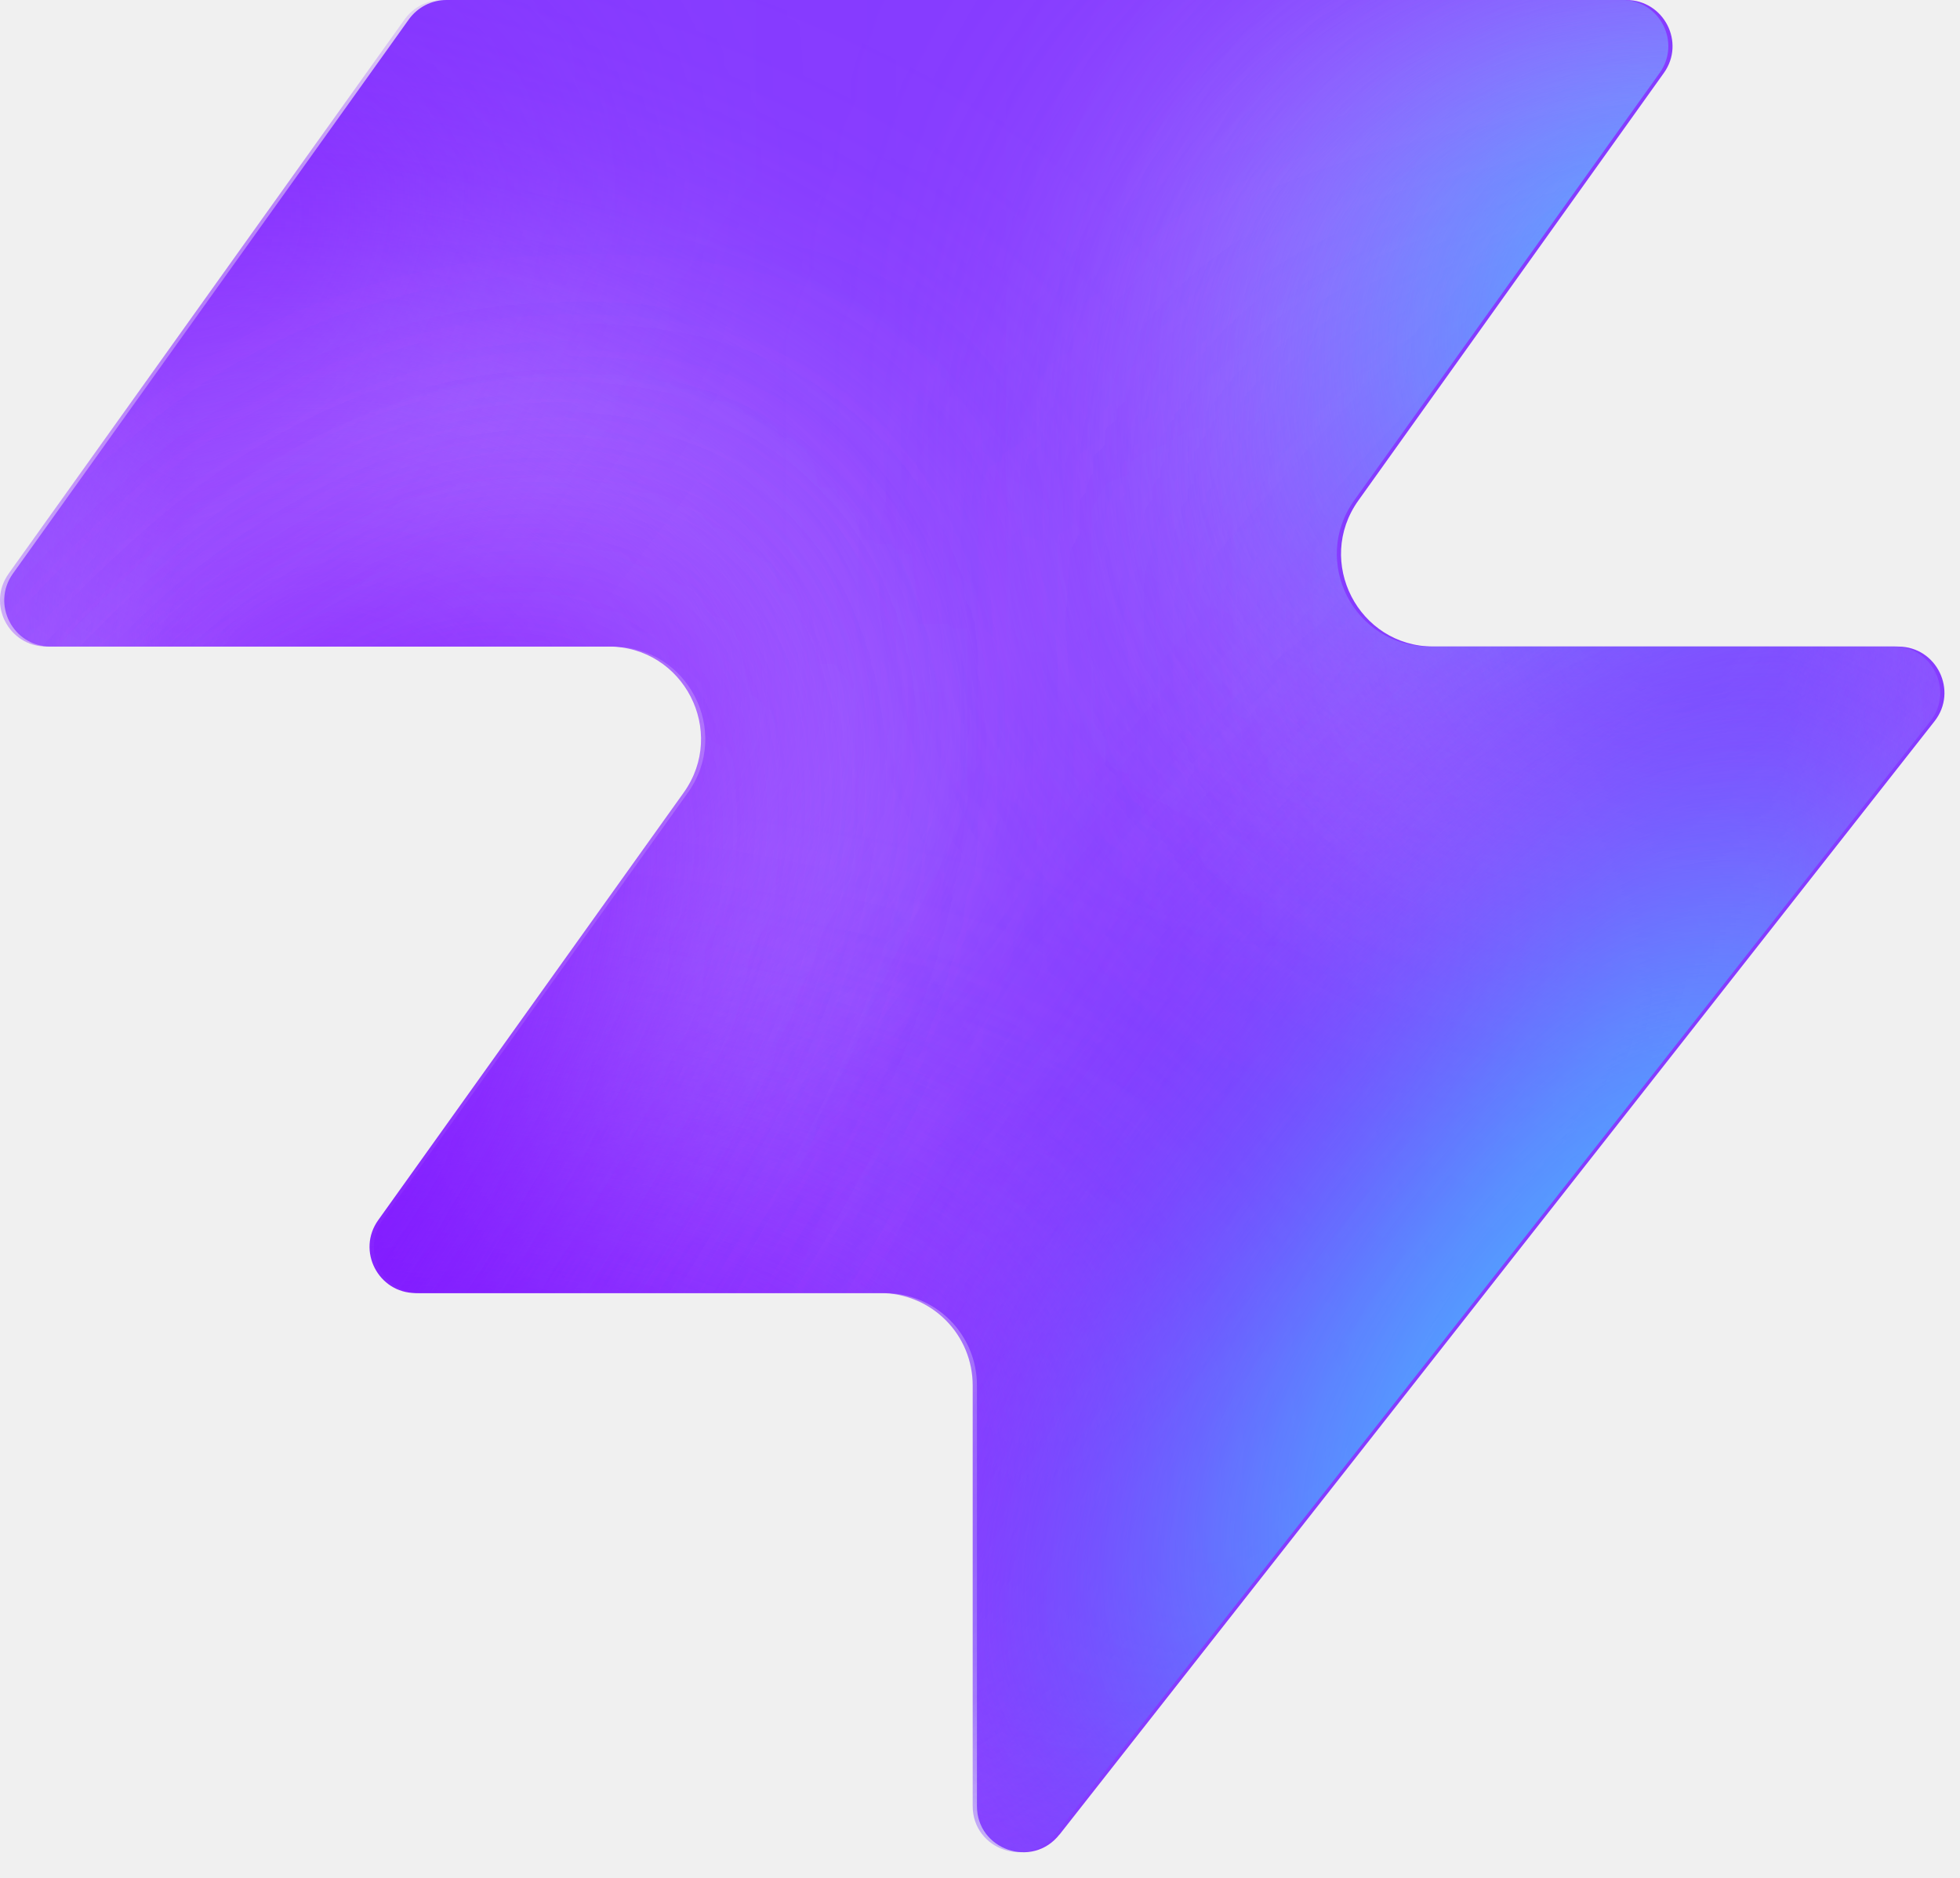
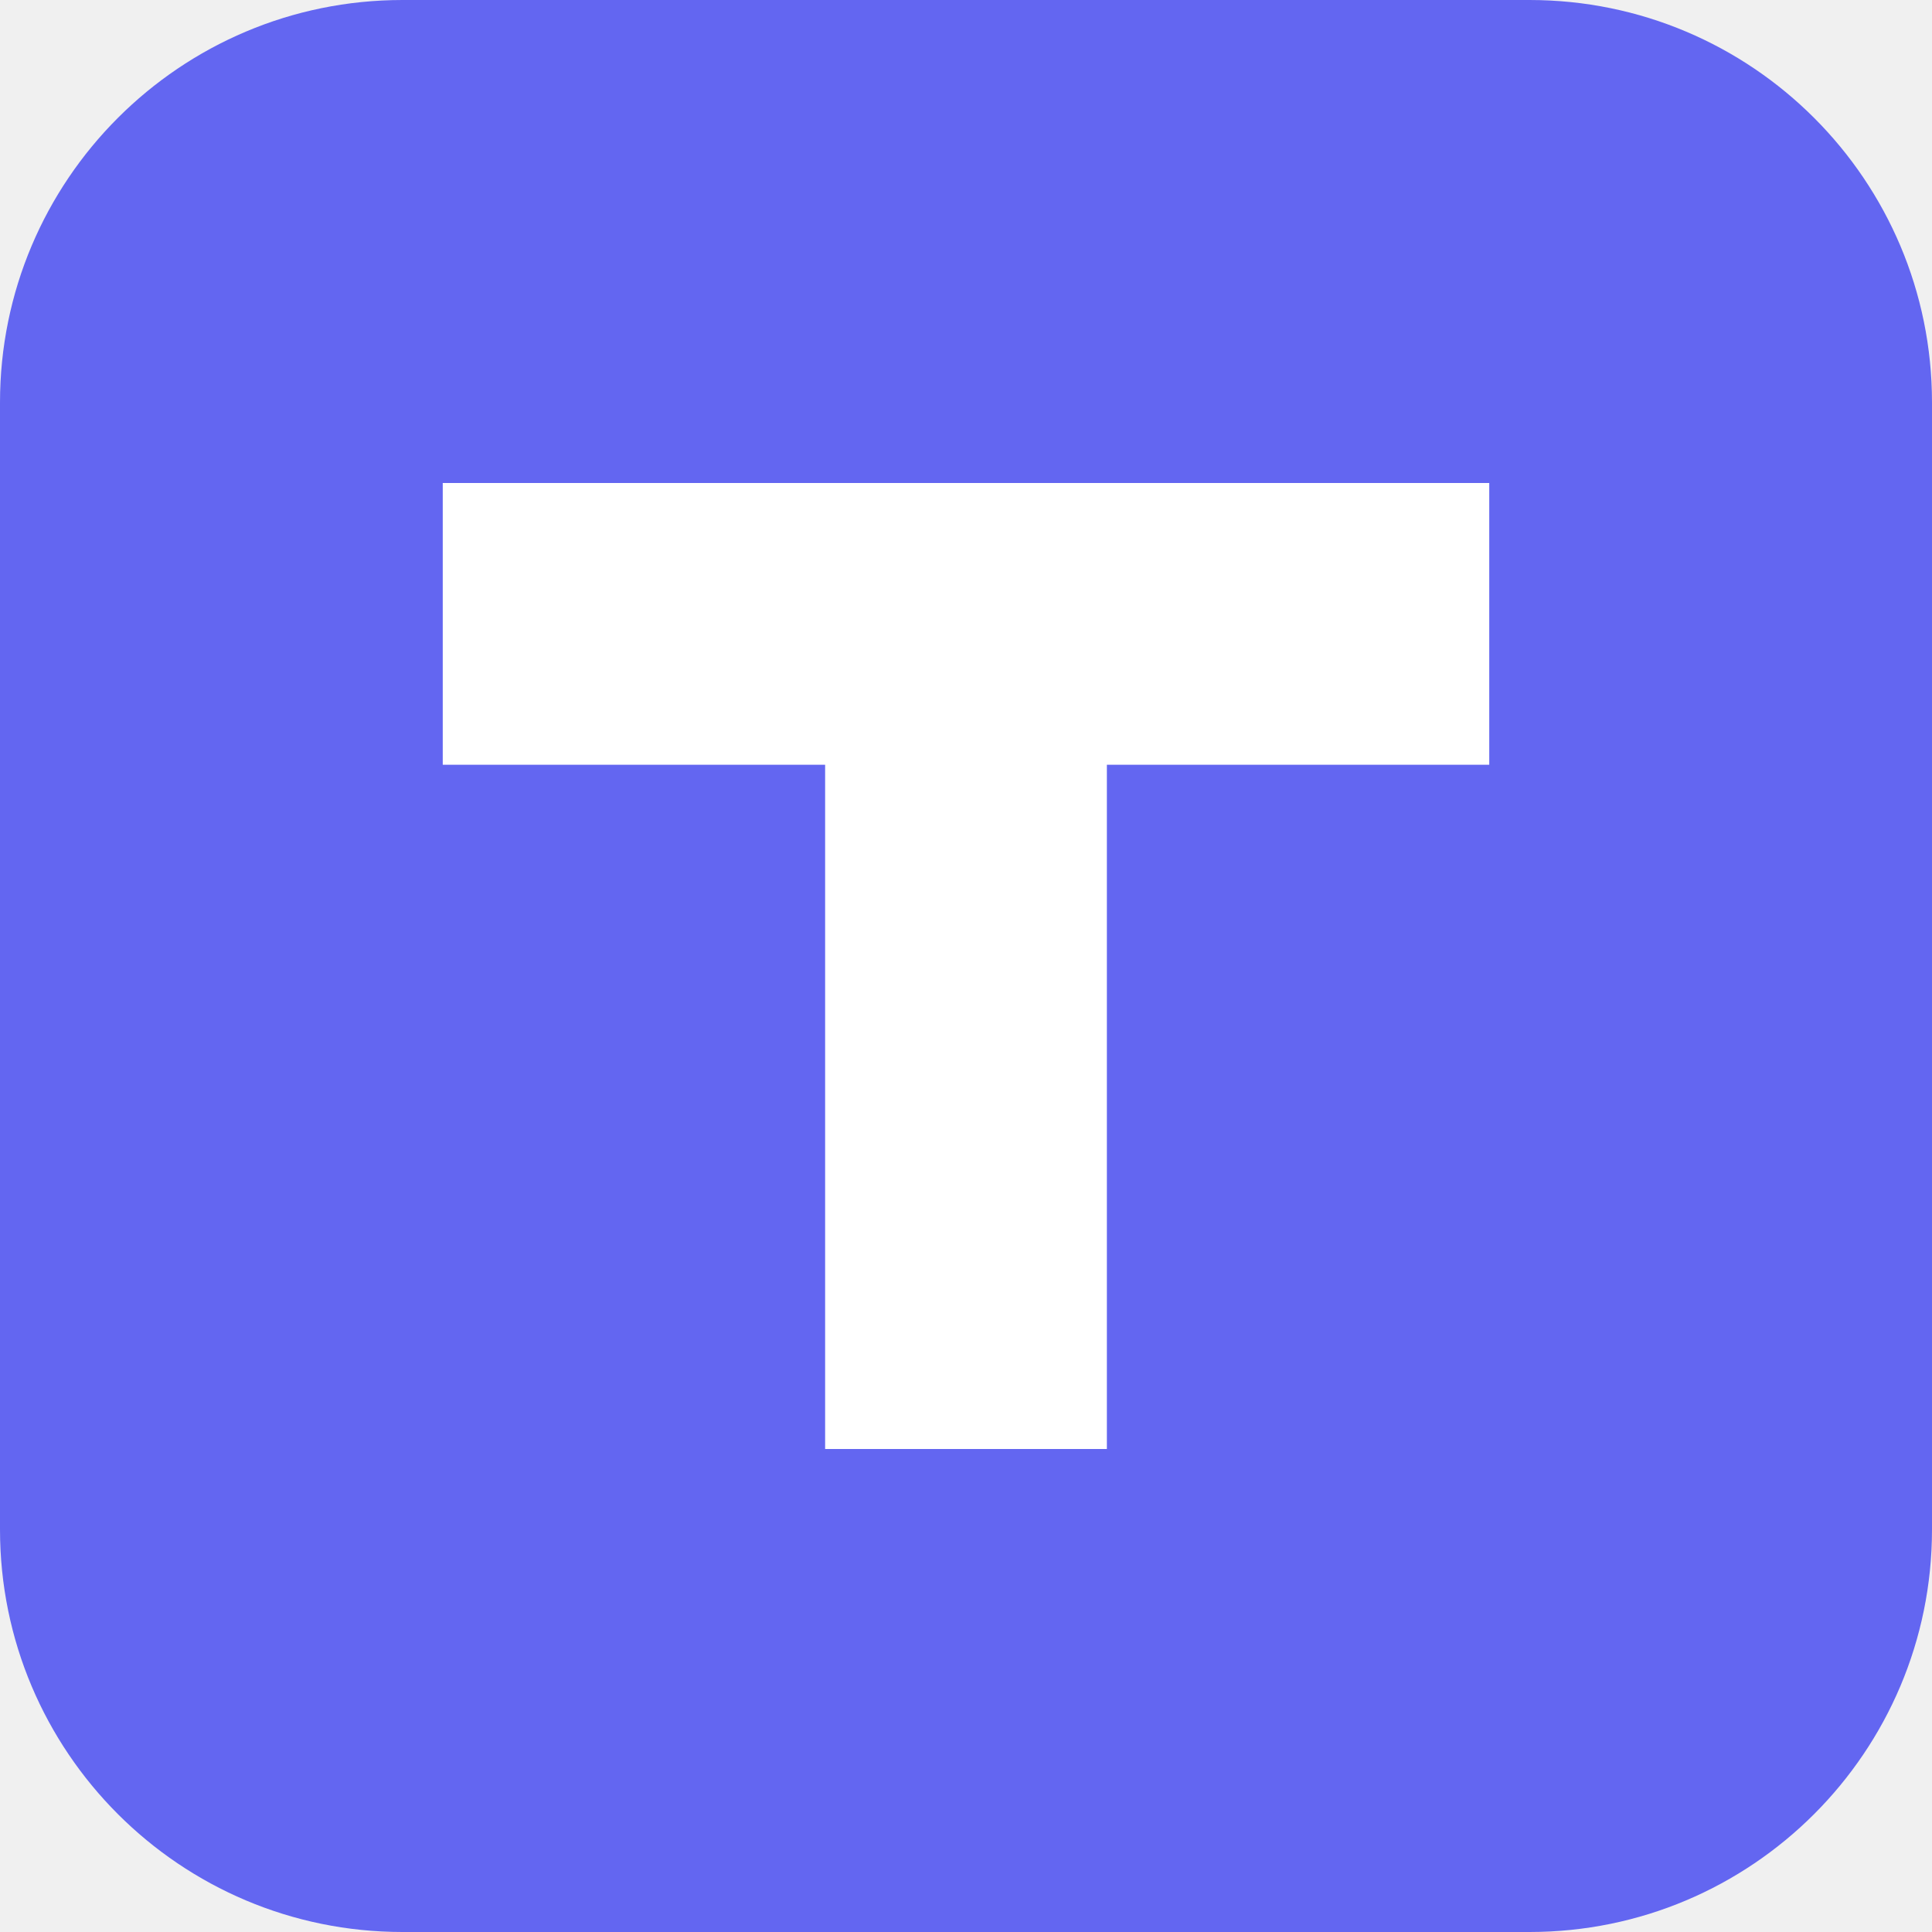
- <svg xmlns="http://www.w3.org/2000/svg" width="48" height="46" fill="none" viewBox="0 0 48 46">
-   <path fill="#863bff" d="M25.946 44.938c-.664.845-2.021.375-2.021-.698V33.937a2.26 2.26 0 0 0-2.262-2.262H10.287c-.92 0-1.456-1.04-.92-1.788l7.48-10.471c1.07-1.497 0-3.578-1.842-3.578H1.237c-.92 0-1.456-1.04-.92-1.788L10.013.474c.214-.297.556-.474.92-.474h28.894c.92 0 1.456 1.04.92 1.788l-7.48 10.471c-1.07 1.498 0 3.579 1.842 3.579h11.377c.943 0 1.473 1.088.89 1.83L25.947 44.94z" style="fill:#863bff;fill:color(display-p3 .525 .23 1);fill-opacity:1" />
-   <mask id="a" width="48" height="46" x="0" y="0" maskUnits="userSpaceOnUse" style="mask-type:alpha">
-     <path fill="#000" d="M25.842 44.938c-.664.844-2.021.375-2.021-.698V33.937a2.26 2.26 0 0 0-2.262-2.262H10.183c-.92 0-1.456-1.04-.92-1.788l7.48-10.471c1.07-1.498 0-3.579-1.842-3.579H1.133c-.92 0-1.456-1.04-.92-1.787L9.91.473c.214-.297.556-.474.92-.474h28.894c.92 0 1.456 1.04.92 1.788l-7.48 10.471c-1.07 1.498 0 3.578 1.842 3.578h11.377c.943 0 1.473 1.088.89 1.832L25.843 44.94z" style="fill:#000;fill-opacity:1" />
-   </mask>
-   <g mask="url(#a)">
-     <g filter="url(#b)">
-       <ellipse cx="5.508" cy="14.704" fill="#ede6ff" rx="5.508" ry="14.704" style="fill:#ede6ff;fill:color(display-p3 .927 .903 1);fill-opacity:1" transform="matrix(.00324 1 1 -.00324 -4.47 31.516)" />
-     </g>
-     <g filter="url(#c)">
-       <ellipse cx="10.399" cy="29.851" fill="#ede6ff" rx="10.399" ry="29.851" style="fill:#ede6ff;fill:color(display-p3 .927 .903 1);fill-opacity:1" transform="matrix(.00324 1 1 -.00324 -39.328 7.883)" />
-     </g>
-     <g filter="url(#d)">
-       <ellipse cx="5.508" cy="30.487" fill="#7e14ff" rx="5.508" ry="30.487" style="fill:#7e14ff;fill:color(display-p3 .492 .077 1);fill-opacity:1" transform="rotate(89.814 -25.913 -14.639)scale(1 -1)" />
-     </g>
-     <g filter="url(#e)">
-       <ellipse cx="5.508" cy="30.599" fill="#7e14ff" rx="5.508" ry="30.599" style="fill:#7e14ff;fill:color(display-p3 .492 .077 1);fill-opacity:1" transform="rotate(89.814 -32.644 -3.334)scale(1 -1)" />
-     </g>
-     <g filter="url(#f)">
-       <ellipse cx="5.508" cy="30.599" fill="#7e14ff" rx="5.508" ry="30.599" style="fill:#7e14ff;fill:color(display-p3 .492 .077 1);fill-opacity:1" transform="matrix(.00324 1 1 -.00324 -34.34 30.47)" />
-     </g>
-     <g filter="url(#g)">
-       <ellipse cx="14.072" cy="22.078" fill="#ede6ff" rx="14.072" ry="22.078" style="fill:#ede6ff;fill:color(display-p3 .927 .903 1);fill-opacity:1" transform="rotate(93.35 24.506 48.493)scale(-1 1)" />
-     </g>
-     <g filter="url(#h)">
-       <ellipse cx="3.47" cy="21.501" fill="#7e14ff" rx="3.47" ry="21.501" style="fill:#7e14ff;fill:color(display-p3 .492 .077 1);fill-opacity:1" transform="rotate(89.009 28.708 47.59)scale(-1 1)" />
-     </g>
-     <g filter="url(#i)">
-       <ellipse cx="3.47" cy="21.501" fill="#7e14ff" rx="3.47" ry="21.501" style="fill:#7e14ff;fill:color(display-p3 .492 .077 1);fill-opacity:1" transform="rotate(89.009 28.708 47.59)scale(-1 1)" />
-     </g>
-     <g filter="url(#j)">
-       <ellipse cx=".387" cy="8.972" fill="#7e14ff" rx="4.407" ry="29.108" style="fill:#7e14ff;fill:color(display-p3 .492 .077 1);fill-opacity:1" transform="rotate(39.51 .387 8.972)" />
-     </g>
-     <g filter="url(#k)">
-       <ellipse cx="47.523" cy="-6.092" fill="#7e14ff" rx="4.407" ry="29.108" style="fill:#7e14ff;fill:color(display-p3 .492 .077 1);fill-opacity:1" transform="rotate(37.892 47.523 -6.092)" />
-     </g>
-     <g filter="url(#l)">
-       <ellipse cx="41.412" cy="6.333" fill="#47bfff" rx="5.971" ry="9.665" style="fill:#47bfff;fill:color(display-p3 .28 .748 1);fill-opacity:1" transform="rotate(37.892 41.412 6.333)" />
-     </g>
-     <g filter="url(#m)">
-       <ellipse cx="-1.879" cy="38.332" fill="#7e14ff" rx="4.407" ry="29.108" style="fill:#7e14ff;fill:color(display-p3 .492 .077 1);fill-opacity:1" transform="rotate(37.892 -1.88 38.332)" />
-     </g>
-     <g filter="url(#n)">
-       <ellipse cx="-1.879" cy="38.332" fill="#7e14ff" rx="4.407" ry="29.108" style="fill:#7e14ff;fill:color(display-p3 .492 .077 1);fill-opacity:1" transform="rotate(37.892 -1.88 38.332)" />
-     </g>
-     <g filter="url(#o)">
-       <ellipse cx="35.651" cy="29.907" fill="#7e14ff" rx="4.407" ry="29.108" style="fill:#7e14ff;fill:color(display-p3 .492 .077 1);fill-opacity:1" transform="rotate(37.892 35.651 29.907)" />
-     </g>
-     <g filter="url(#p)">
-       <ellipse cx="38.418" cy="32.4" fill="#47bfff" rx="5.971" ry="15.297" style="fill:#47bfff;fill:color(display-p3 .28 .748 1);fill-opacity:1" transform="rotate(37.892 38.418 32.4)" />
-     </g>
-   </g>
-   <defs>
-     <filter id="b" width="60.045" height="41.654" x="-19.77" y="16.149" color-interpolation-filters="sRGB" filterUnits="userSpaceOnUse">
-       <feFlood flood-opacity="0" result="BackgroundImageFix" />
-       <feBlend in="SourceGraphic" in2="BackgroundImageFix" result="shape" />
-       <feGaussianBlur result="effect1_foregroundBlur_2002_17158" stdDeviation="7.659" />
-     </filter>
-     <filter id="c" width="90.34" height="51.437" x="-54.613" y="-7.533" color-interpolation-filters="sRGB" filterUnits="userSpaceOnUse">
-       <feFlood flood-opacity="0" result="BackgroundImageFix" />
-       <feBlend in="SourceGraphic" in2="BackgroundImageFix" result="shape" />
-       <feGaussianBlur result="effect1_foregroundBlur_2002_17158" stdDeviation="7.659" />
-     </filter>
-     <filter id="d" width="79.355" height="29.4" x="-49.64" y="2.03" color-interpolation-filters="sRGB" filterUnits="userSpaceOnUse">
-       <feFlood flood-opacity="0" result="BackgroundImageFix" />
-       <feBlend in="SourceGraphic" in2="BackgroundImageFix" result="shape" />
-       <feGaussianBlur result="effect1_foregroundBlur_2002_17158" stdDeviation="4.596" />
-     </filter>
-     <filter id="e" width="79.579" height="29.4" x="-45.045" y="20.029" color-interpolation-filters="sRGB" filterUnits="userSpaceOnUse">
-       <feFlood flood-opacity="0" result="BackgroundImageFix" />
-       <feBlend in="SourceGraphic" in2="BackgroundImageFix" result="shape" />
-       <feGaussianBlur result="effect1_foregroundBlur_2002_17158" stdDeviation="4.596" />
-     </filter>
-     <filter id="f" width="79.579" height="29.4" x="-43.513" y="21.178" color-interpolation-filters="sRGB" filterUnits="userSpaceOnUse">
-       <feFlood flood-opacity="0" result="BackgroundImageFix" />
-       <feBlend in="SourceGraphic" in2="BackgroundImageFix" result="shape" />
-       <feGaussianBlur result="effect1_foregroundBlur_2002_17158" stdDeviation="4.596" />
-     </filter>
-     <filter id="g" width="74.749" height="58.852" x="15.756" y="-17.901" color-interpolation-filters="sRGB" filterUnits="userSpaceOnUse">
-       <feFlood flood-opacity="0" result="BackgroundImageFix" />
-       <feBlend in="SourceGraphic" in2="BackgroundImageFix" result="shape" />
-       <feGaussianBlur result="effect1_foregroundBlur_2002_17158" stdDeviation="7.659" />
-     </filter>
-     <filter id="h" width="61.377" height="25.362" x="23.548" y="2.284" color-interpolation-filters="sRGB" filterUnits="userSpaceOnUse">
-       <feFlood flood-opacity="0" result="BackgroundImageFix" />
-       <feBlend in="SourceGraphic" in2="BackgroundImageFix" result="shape" />
-       <feGaussianBlur result="effect1_foregroundBlur_2002_17158" stdDeviation="4.596" />
-     </filter>
-     <filter id="i" width="61.377" height="25.362" x="23.548" y="2.284" color-interpolation-filters="sRGB" filterUnits="userSpaceOnUse">
-       <feFlood flood-opacity="0" result="BackgroundImageFix" />
-       <feBlend in="SourceGraphic" in2="BackgroundImageFix" result="shape" />
-       <feGaussianBlur result="effect1_foregroundBlur_2002_17158" stdDeviation="4.596" />
-     </filter>
-     <filter id="j" width="56.045" height="63.649" x="-27.636" y="-22.853" color-interpolation-filters="sRGB" filterUnits="userSpaceOnUse">
-       <feFlood flood-opacity="0" result="BackgroundImageFix" />
-       <feBlend in="SourceGraphic" in2="BackgroundImageFix" result="shape" />
-       <feGaussianBlur result="effect1_foregroundBlur_2002_17158" stdDeviation="4.596" />
-     </filter>
-     <filter id="k" width="54.814" height="64.646" x="20.116" y="-38.415" color-interpolation-filters="sRGB" filterUnits="userSpaceOnUse">
-       <feFlood flood-opacity="0" result="BackgroundImageFix" />
-       <feBlend in="SourceGraphic" in2="BackgroundImageFix" result="shape" />
-       <feGaussianBlur result="effect1_foregroundBlur_2002_17158" stdDeviation="4.596" />
-     </filter>
-     <filter id="l" width="33.541" height="35.313" x="24.641" y="-11.323" color-interpolation-filters="sRGB" filterUnits="userSpaceOnUse">
-       <feFlood flood-opacity="0" result="BackgroundImageFix" />
-       <feBlend in="SourceGraphic" in2="BackgroundImageFix" result="shape" />
-       <feGaussianBlur result="effect1_foregroundBlur_2002_17158" stdDeviation="4.596" />
-     </filter>
-     <filter id="m" width="54.814" height="64.646" x="-29.286" y="6.009" color-interpolation-filters="sRGB" filterUnits="userSpaceOnUse">
-       <feFlood flood-opacity="0" result="BackgroundImageFix" />
-       <feBlend in="SourceGraphic" in2="BackgroundImageFix" result="shape" />
-       <feGaussianBlur result="effect1_foregroundBlur_2002_17158" stdDeviation="4.596" />
-     </filter>
-     <filter id="n" width="54.814" height="64.646" x="-29.286" y="6.009" color-interpolation-filters="sRGB" filterUnits="userSpaceOnUse">
-       <feFlood flood-opacity="0" result="BackgroundImageFix" />
-       <feBlend in="SourceGraphic" in2="BackgroundImageFix" result="shape" />
-       <feGaussianBlur result="effect1_foregroundBlur_2002_17158" stdDeviation="4.596" />
-     </filter>
-     <filter id="o" width="54.814" height="64.646" x="8.244" y="-2.416" color-interpolation-filters="sRGB" filterUnits="userSpaceOnUse">
-       <feFlood flood-opacity="0" result="BackgroundImageFix" />
-       <feBlend in="SourceGraphic" in2="BackgroundImageFix" result="shape" />
-       <feGaussianBlur result="effect1_foregroundBlur_2002_17158" stdDeviation="4.596" />
-     </filter>
-     <filter id="p" width="39.409" height="43.623" x="18.713" y="10.588" color-interpolation-filters="sRGB" filterUnits="userSpaceOnUse">
-       <feFlood flood-opacity="0" result="BackgroundImageFix" />
-       <feBlend in="SourceGraphic" in2="BackgroundImageFix" result="shape" />
-       <feGaussianBlur result="effect1_foregroundBlur_2002_17158" stdDeviation="4.596" />
-     </filter>
-   </defs>
+ <svg xmlns="http://www.w3.org/2000/svg" width="48" height="48" viewBox="0 0 48 48">
+   <rect width="48" height="48" rx="10" fill="#6366f1" />
+   <path d="M11 12h26v7h-9.5v17h-7V19H11z" fill="#ffffff" />
</svg>
